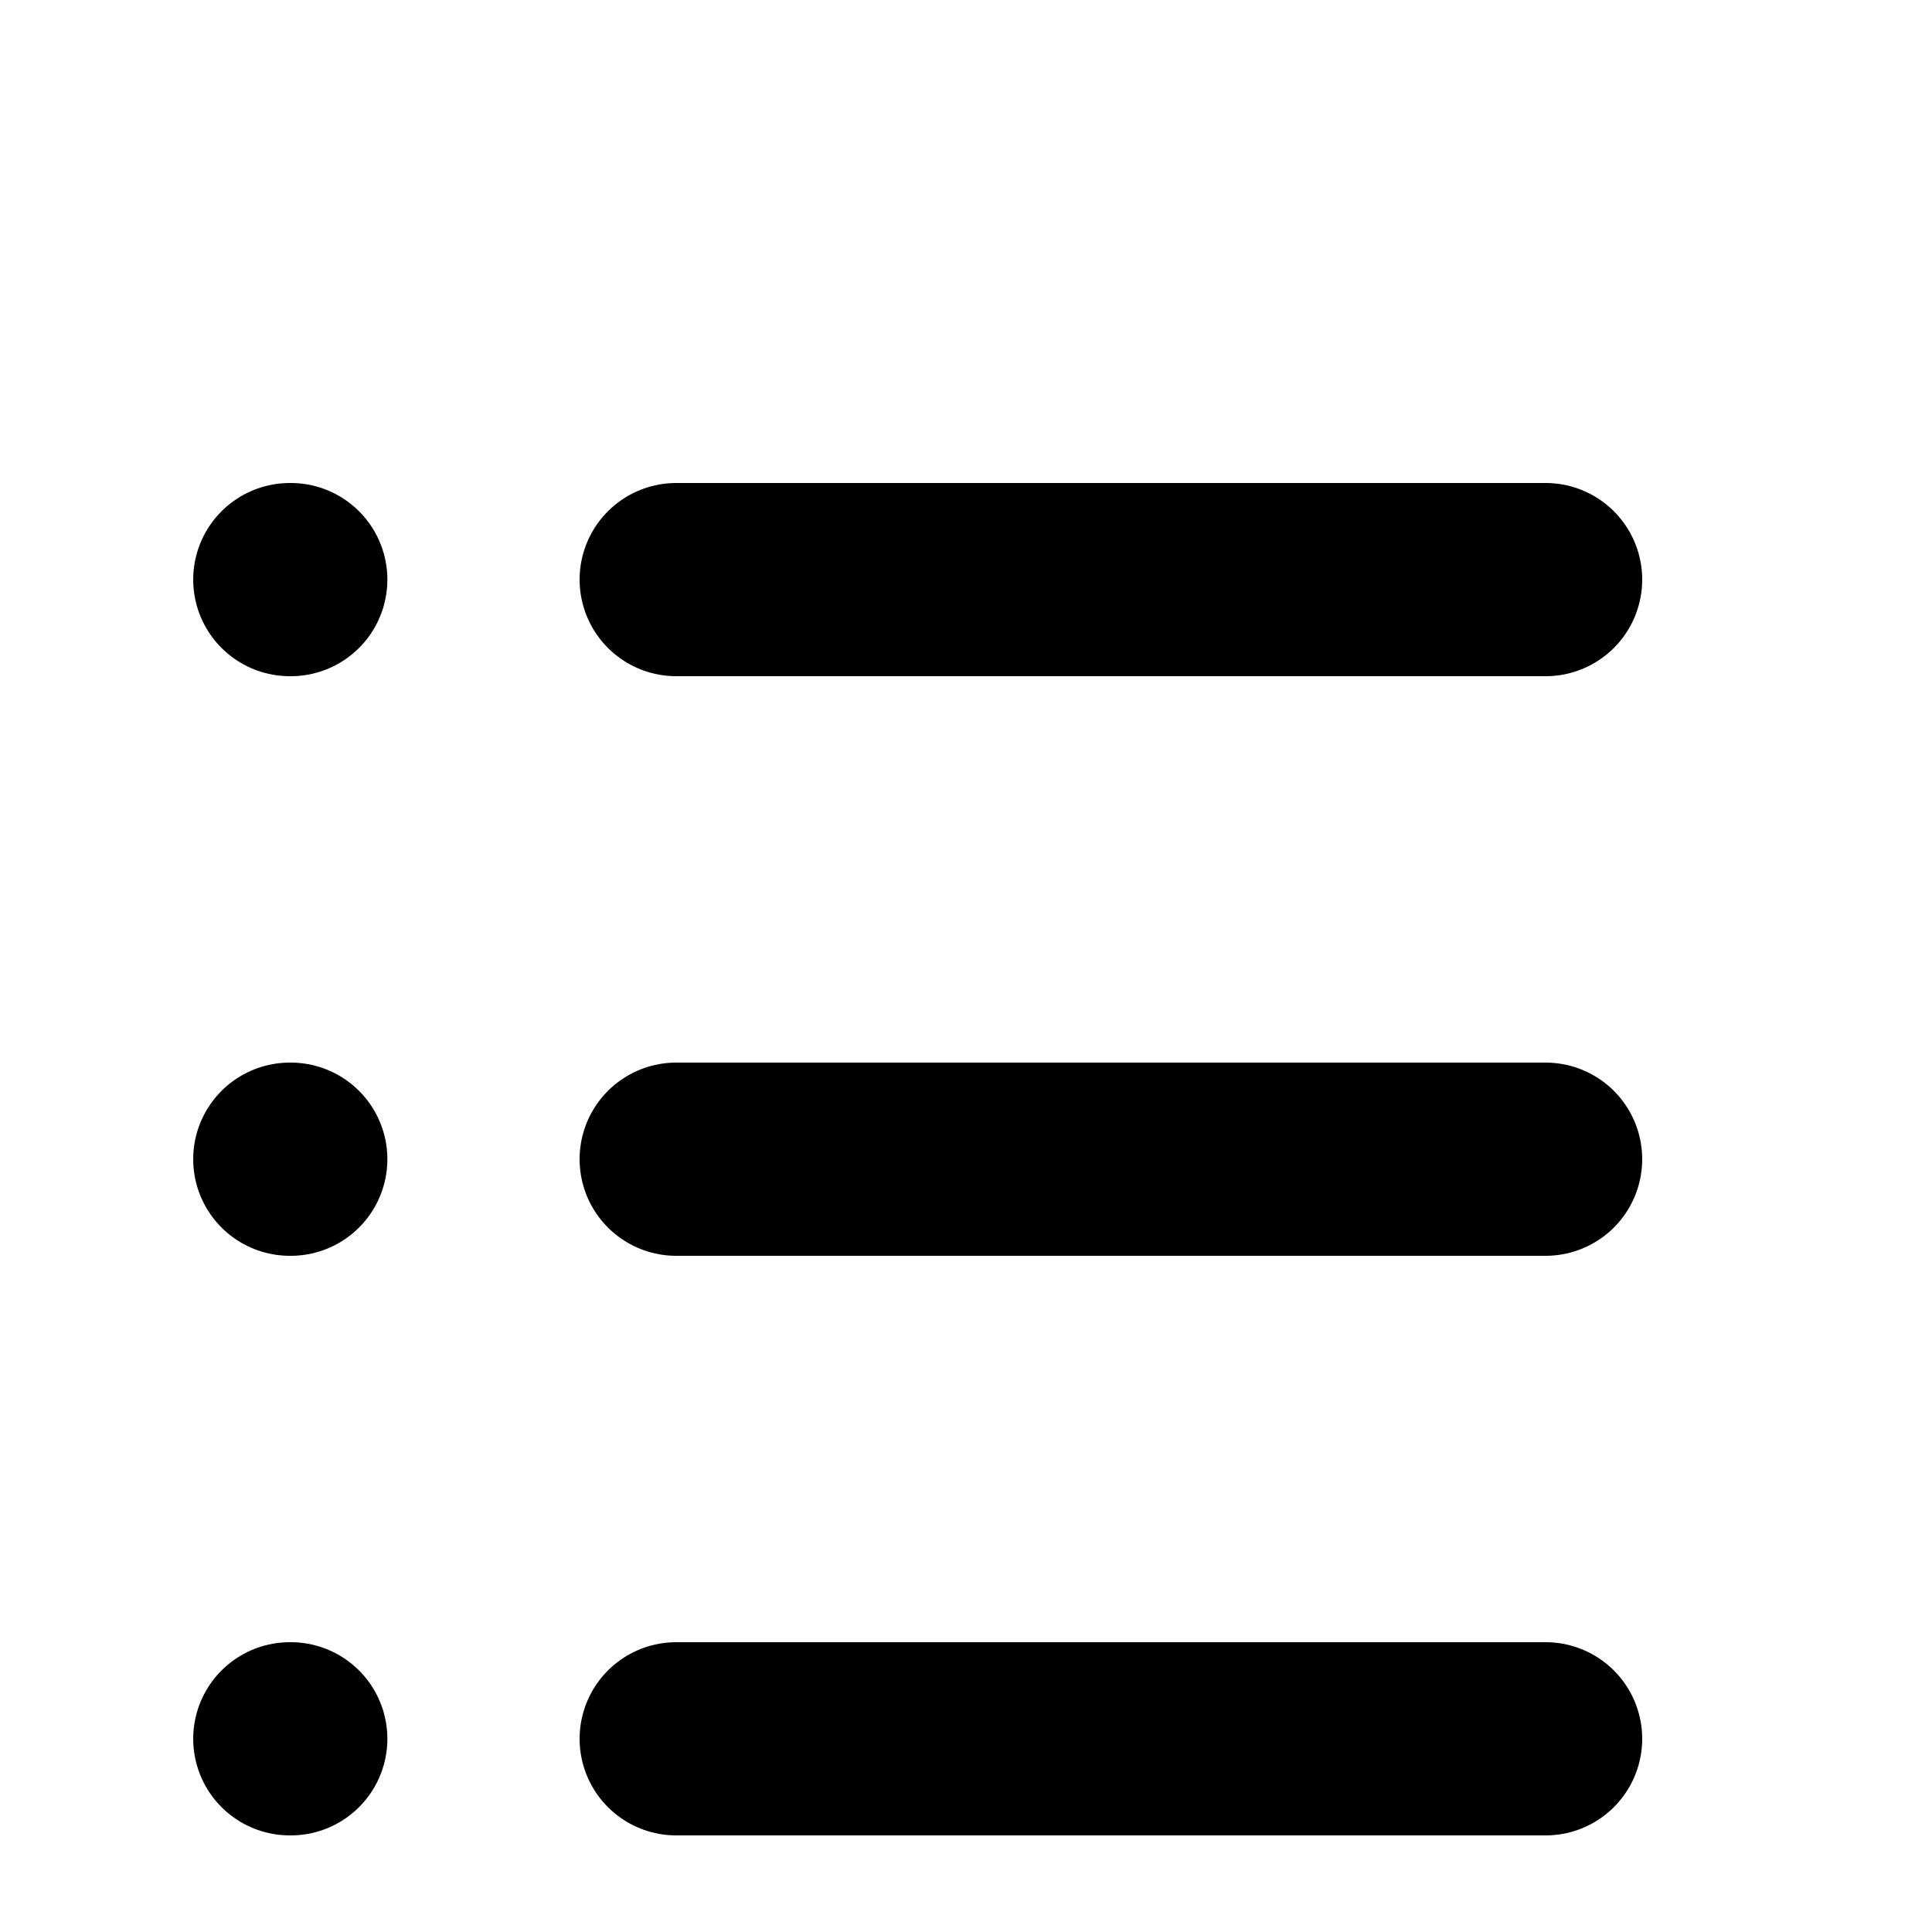
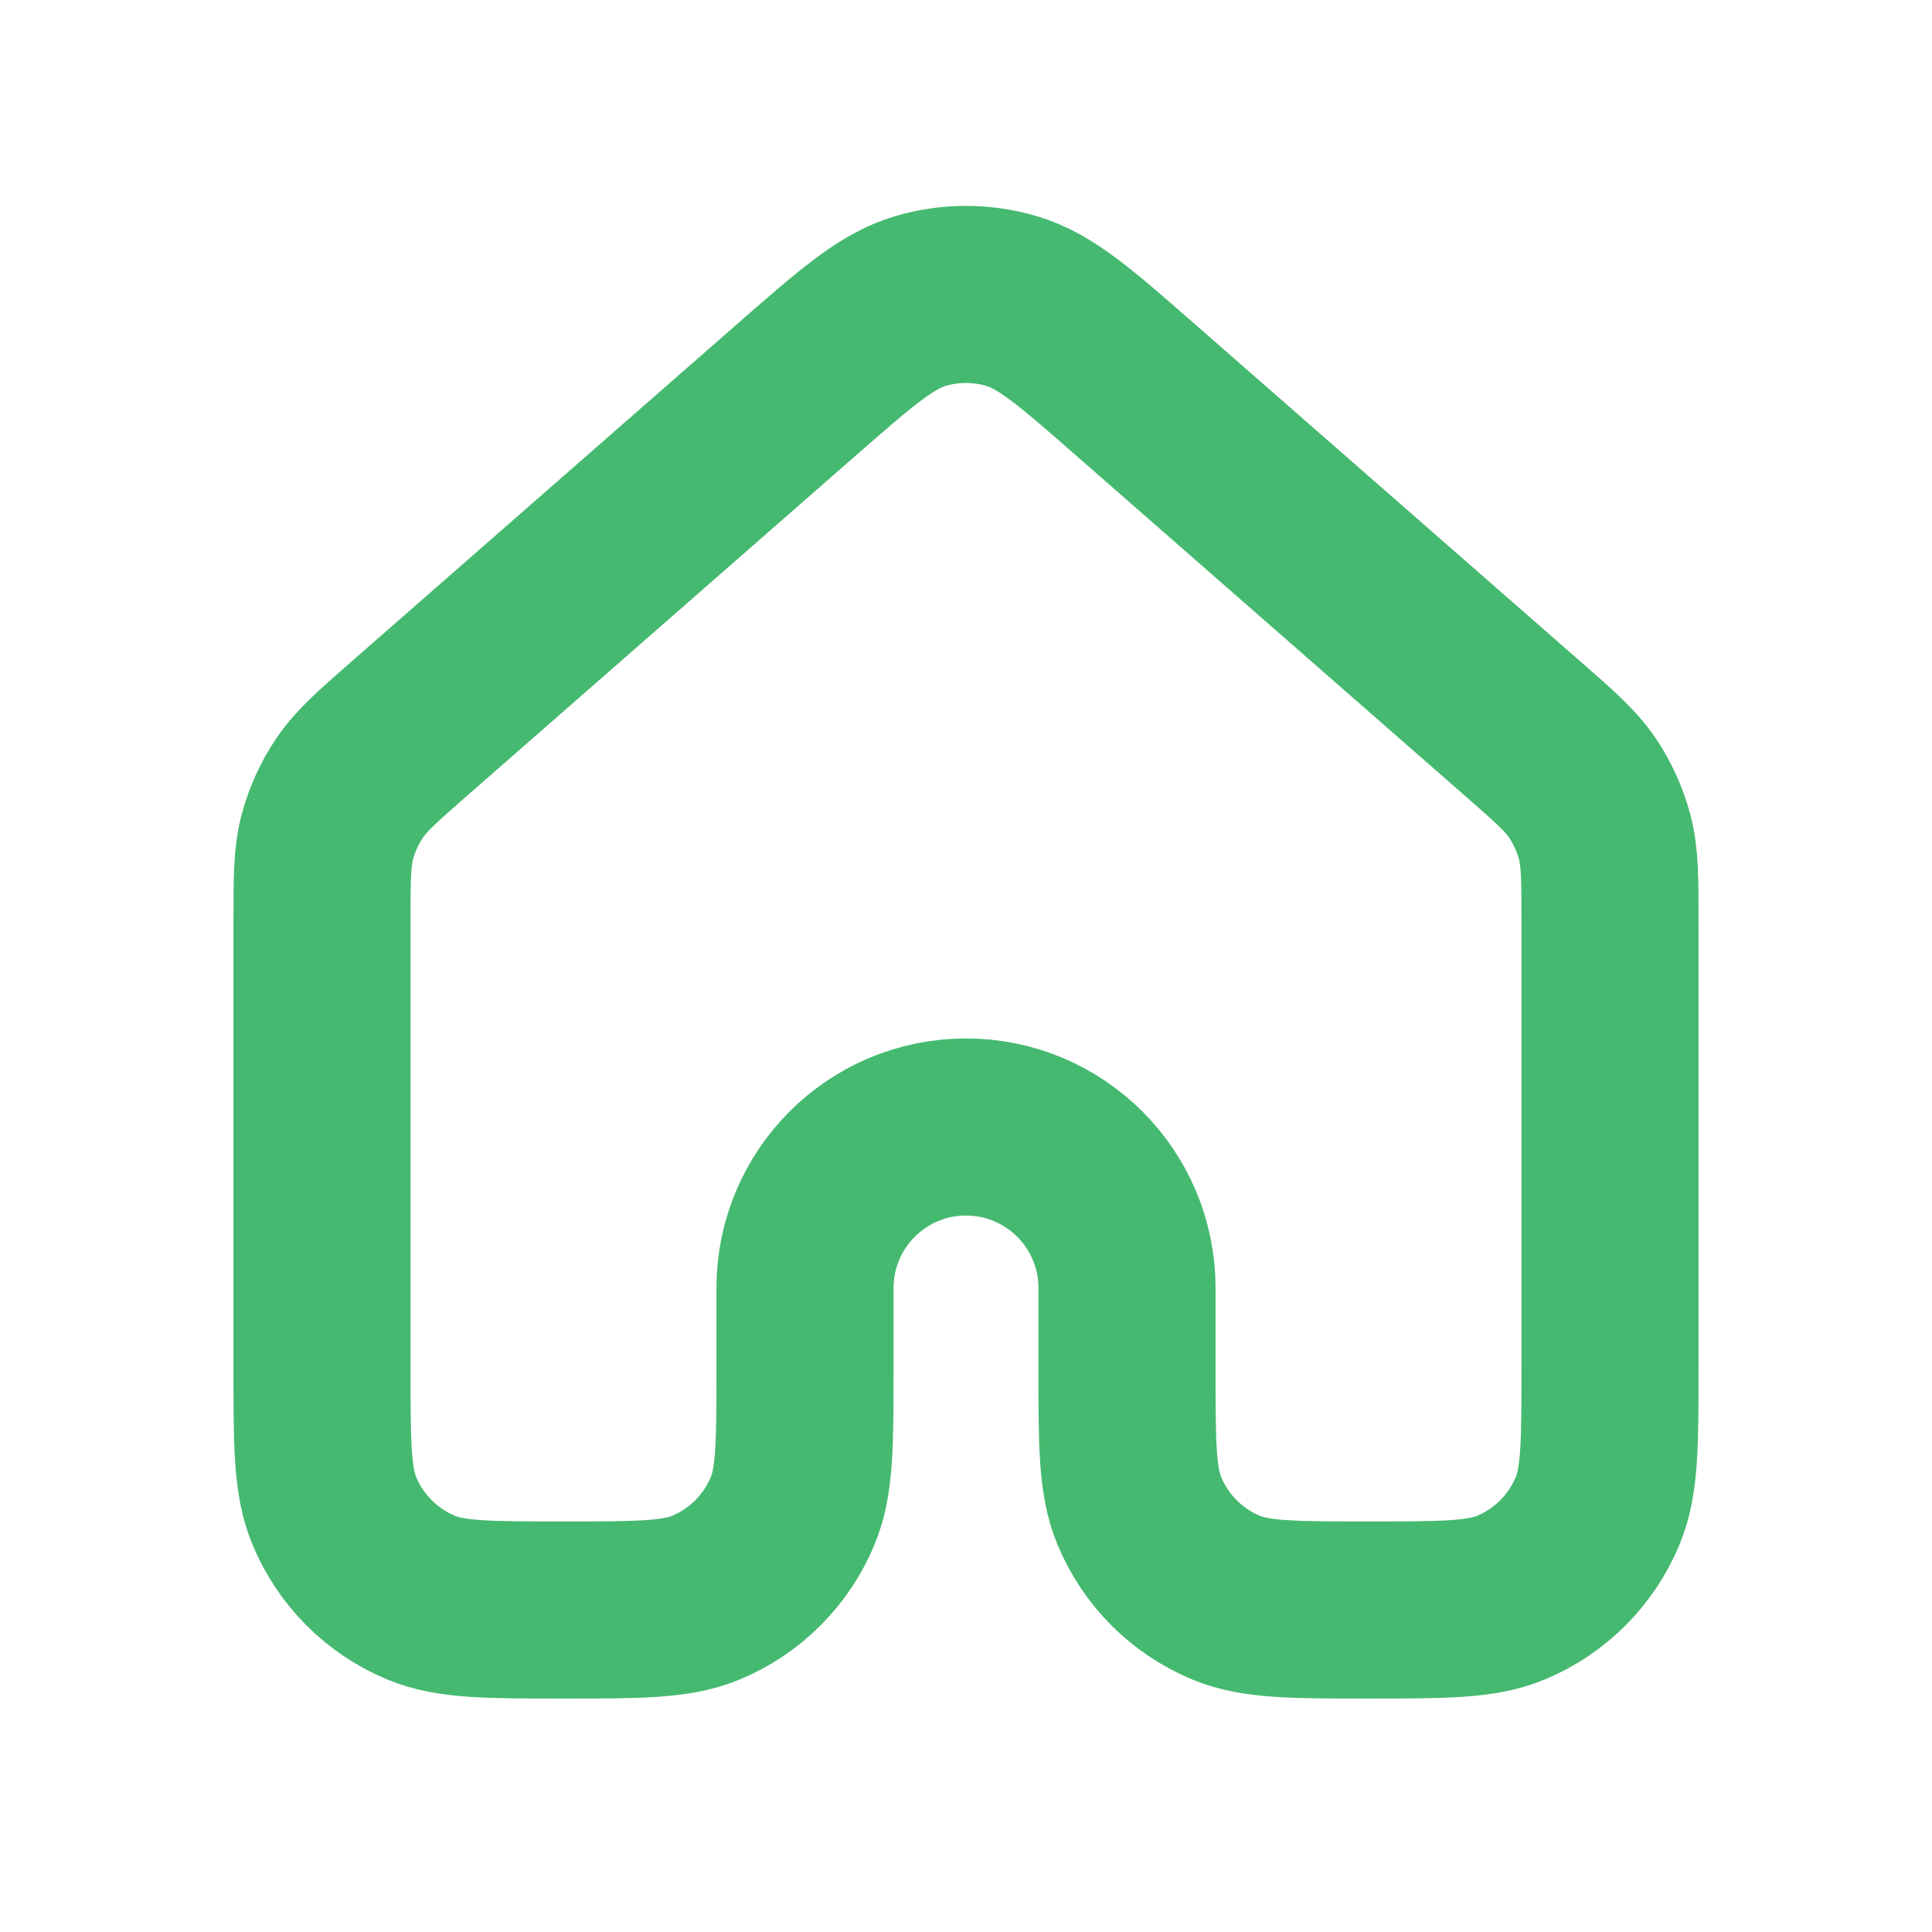
- <svg xmlns="http://www.w3.org/2000/svg" preserveAspectRatio="none" overflow="visible" style="display: block;" width="20" height="20" viewBox="0 0 20 20" fill="none">
-   <g id="Frame">
-     <path id="Vector" d="M7 6H16" stroke="black" stroke-width="2" stroke-linecap="round" />
-     <path id="Vector_2" d="M7 12H16" stroke="black" stroke-width="2" stroke-linecap="round" />
-     <path id="Vector_3" d="M7 18H16" stroke="black" stroke-width="2" stroke-linecap="round" />
-     <path id="Vector_4" d="M3 6H3.01" stroke="black" stroke-width="2" stroke-linecap="round" />
-     <path id="Vector_5" d="M3 12H3.01" stroke="black" stroke-width="2" stroke-linecap="round" />
-     <path id="Vector_6" d="M3 18H3.01" stroke="black" stroke-width="2" stroke-linecap="round" />
+ <svg xmlns="http://www.w3.org/2000/svg" preserveAspectRatio="none" overflow="visible" style="display: block;" width="24" height="24" viewBox="0 0 24 24" fill="none">
+   <g id="Navigation / House_01">
+     <path id="Vector" d="M20 17V11.452C20 10.918 20 10.651 19.935 10.402C19.877 10.182 19.782 9.973 19.655 9.785C19.51 9.572 19.31 9.396 18.907 9.044L14.107 4.844C13.361 4.191 12.988 3.864 12.567 3.74C12.197 3.63 11.803 3.63 11.432 3.74C11.013 3.864 10.64 4.19 9.894 4.842L5.093 9.044C4.691 9.396 4.49 9.572 4.346 9.785C4.218 9.973 4.123 10.182 4.065 10.402C4 10.651 4 10.918 4 11.452V17C4 17.932 4 18.398 4.152 18.765C4.355 19.255 4.744 19.645 5.234 19.848C5.602 20 6.068 20 7 20C7.932 20 8.398 20 8.766 19.848C9.256 19.645 9.645 19.256 9.848 18.765C10 18.398 10 17.932 10 17V16C10 14.896 10.895 14 12 14C13.105 14 14 14.896 14 16V17C14 17.932 14 18.398 14.152 18.765C14.355 19.256 14.744 19.645 15.234 19.848C15.602 20 16.068 20 17 20C17.932 20 18.398 20 18.766 19.848C19.256 19.645 19.645 19.255 19.848 18.765C20 18.398 20 17.932 20 17Z" stroke="#45B970" stroke-width="2.2" stroke-linecap="round" stroke-linejoin="round" />
  </g>
</svg>
